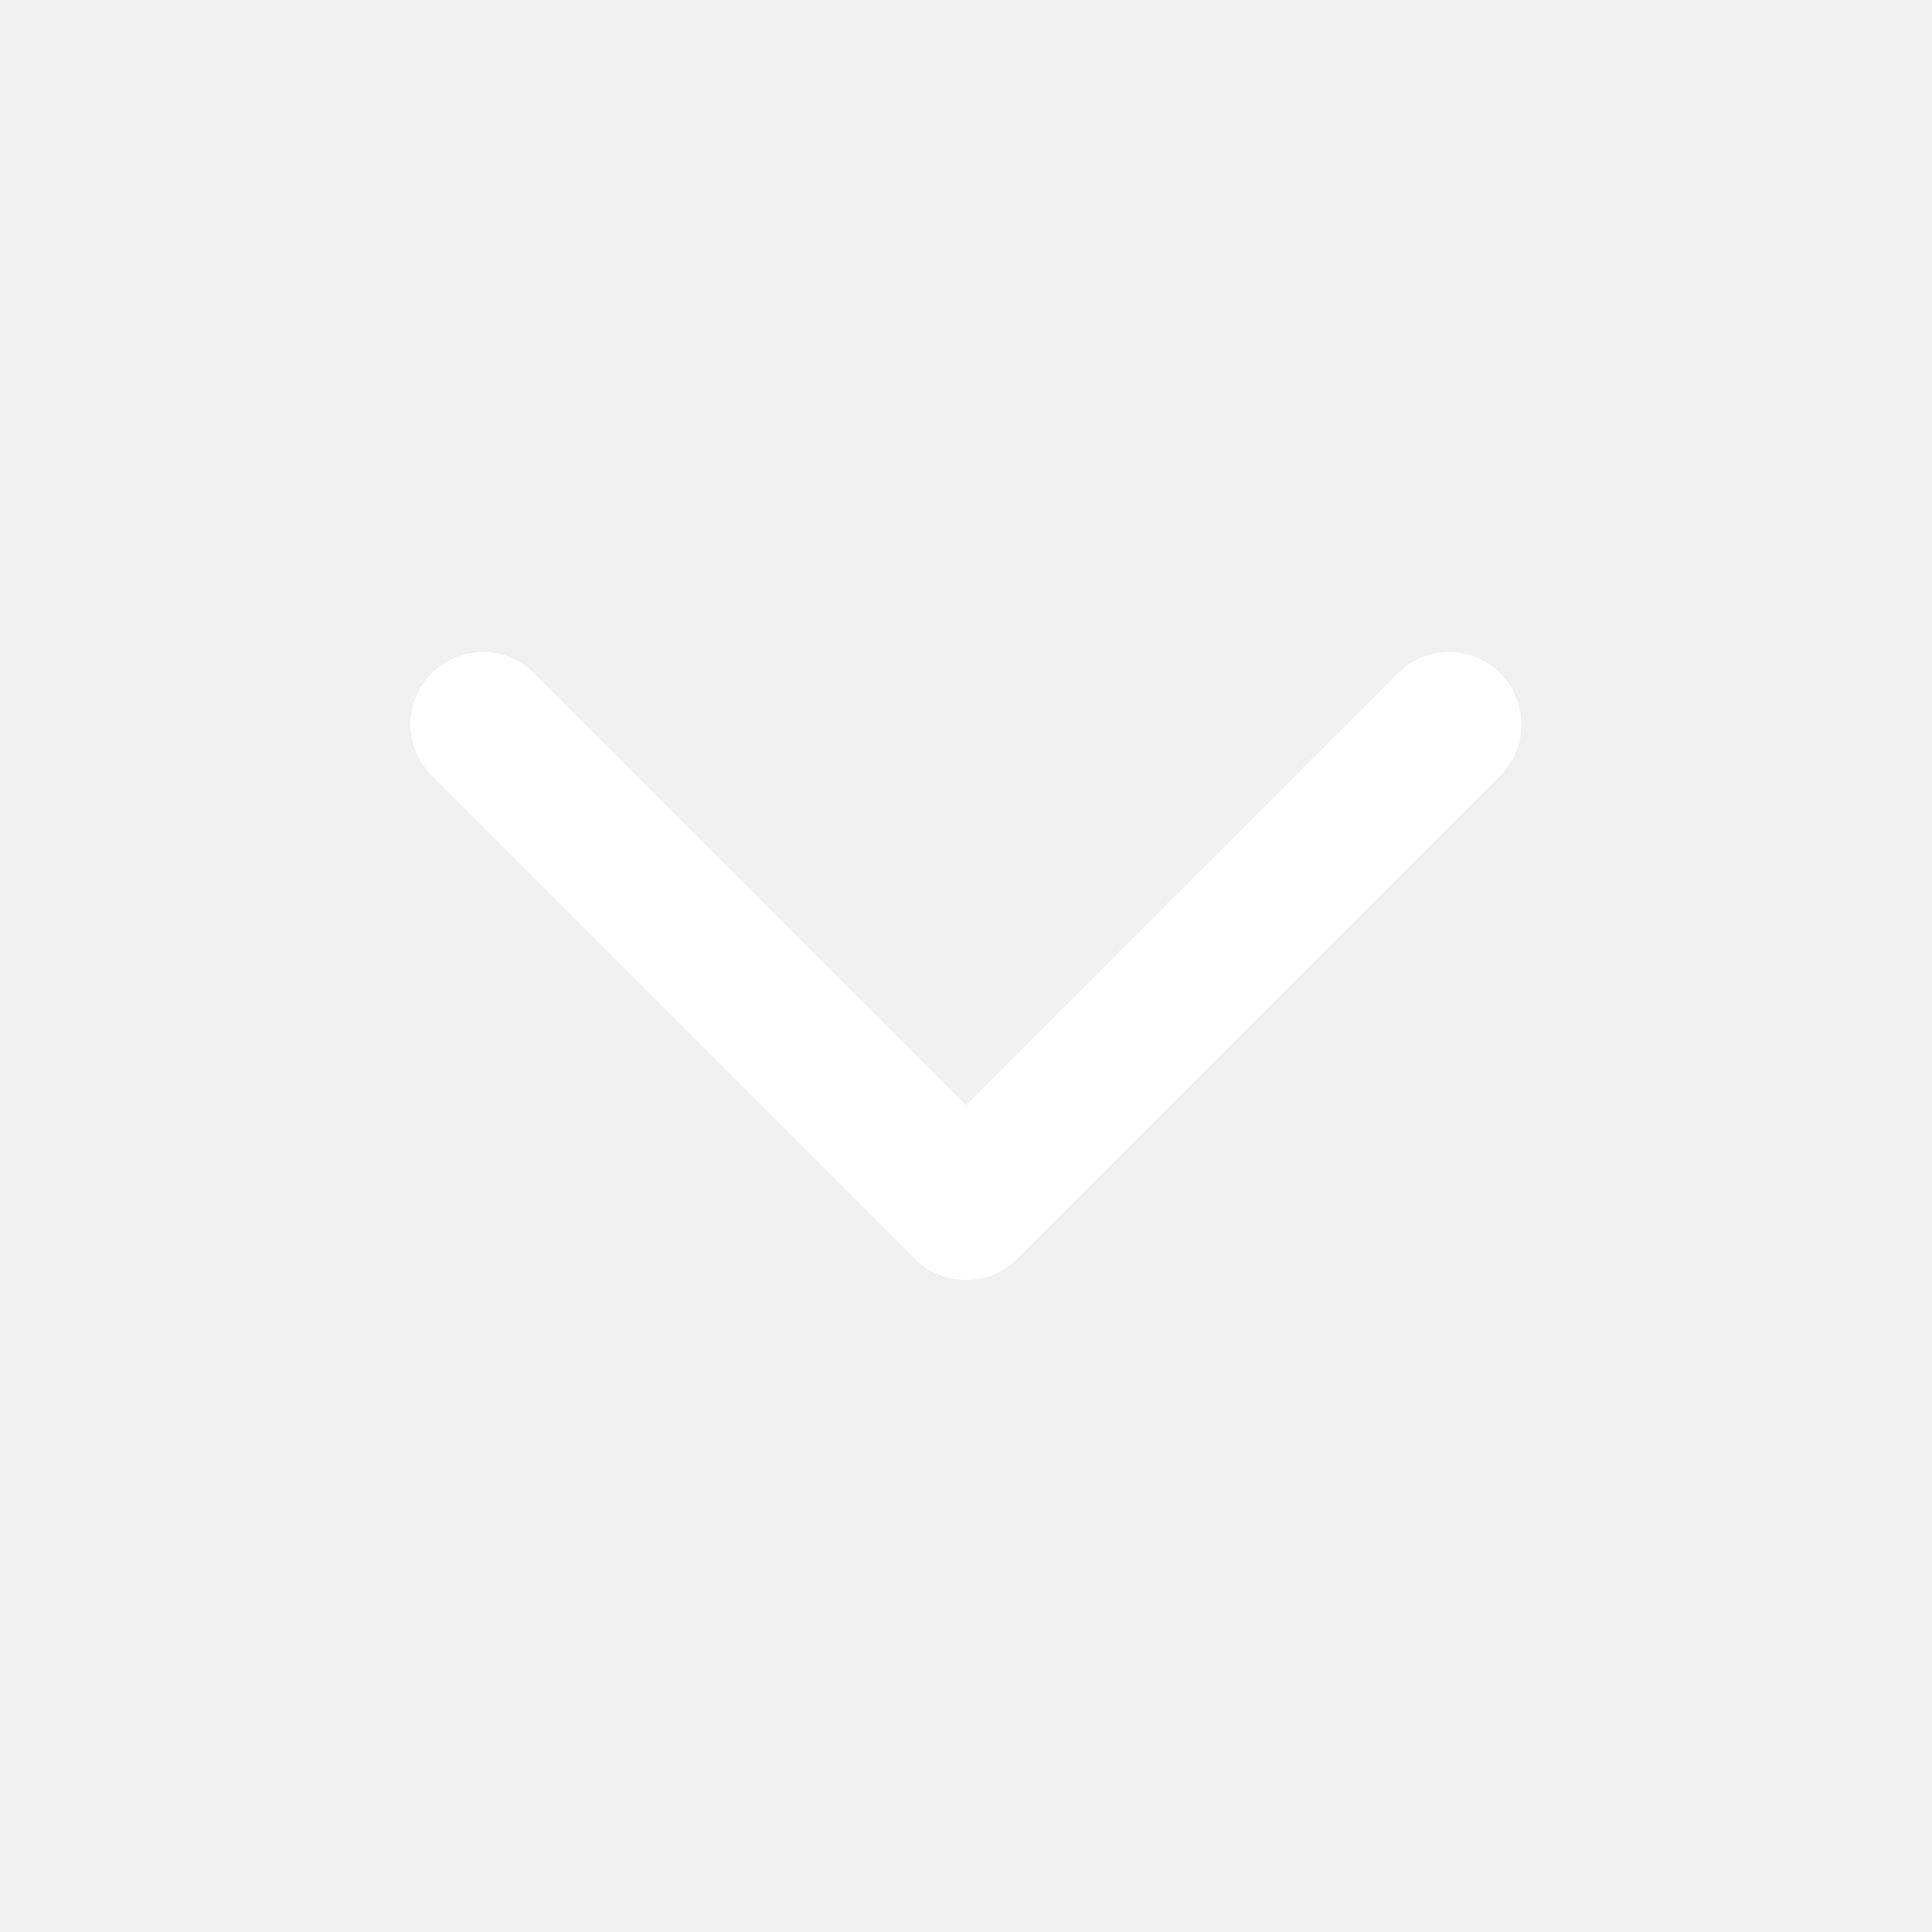
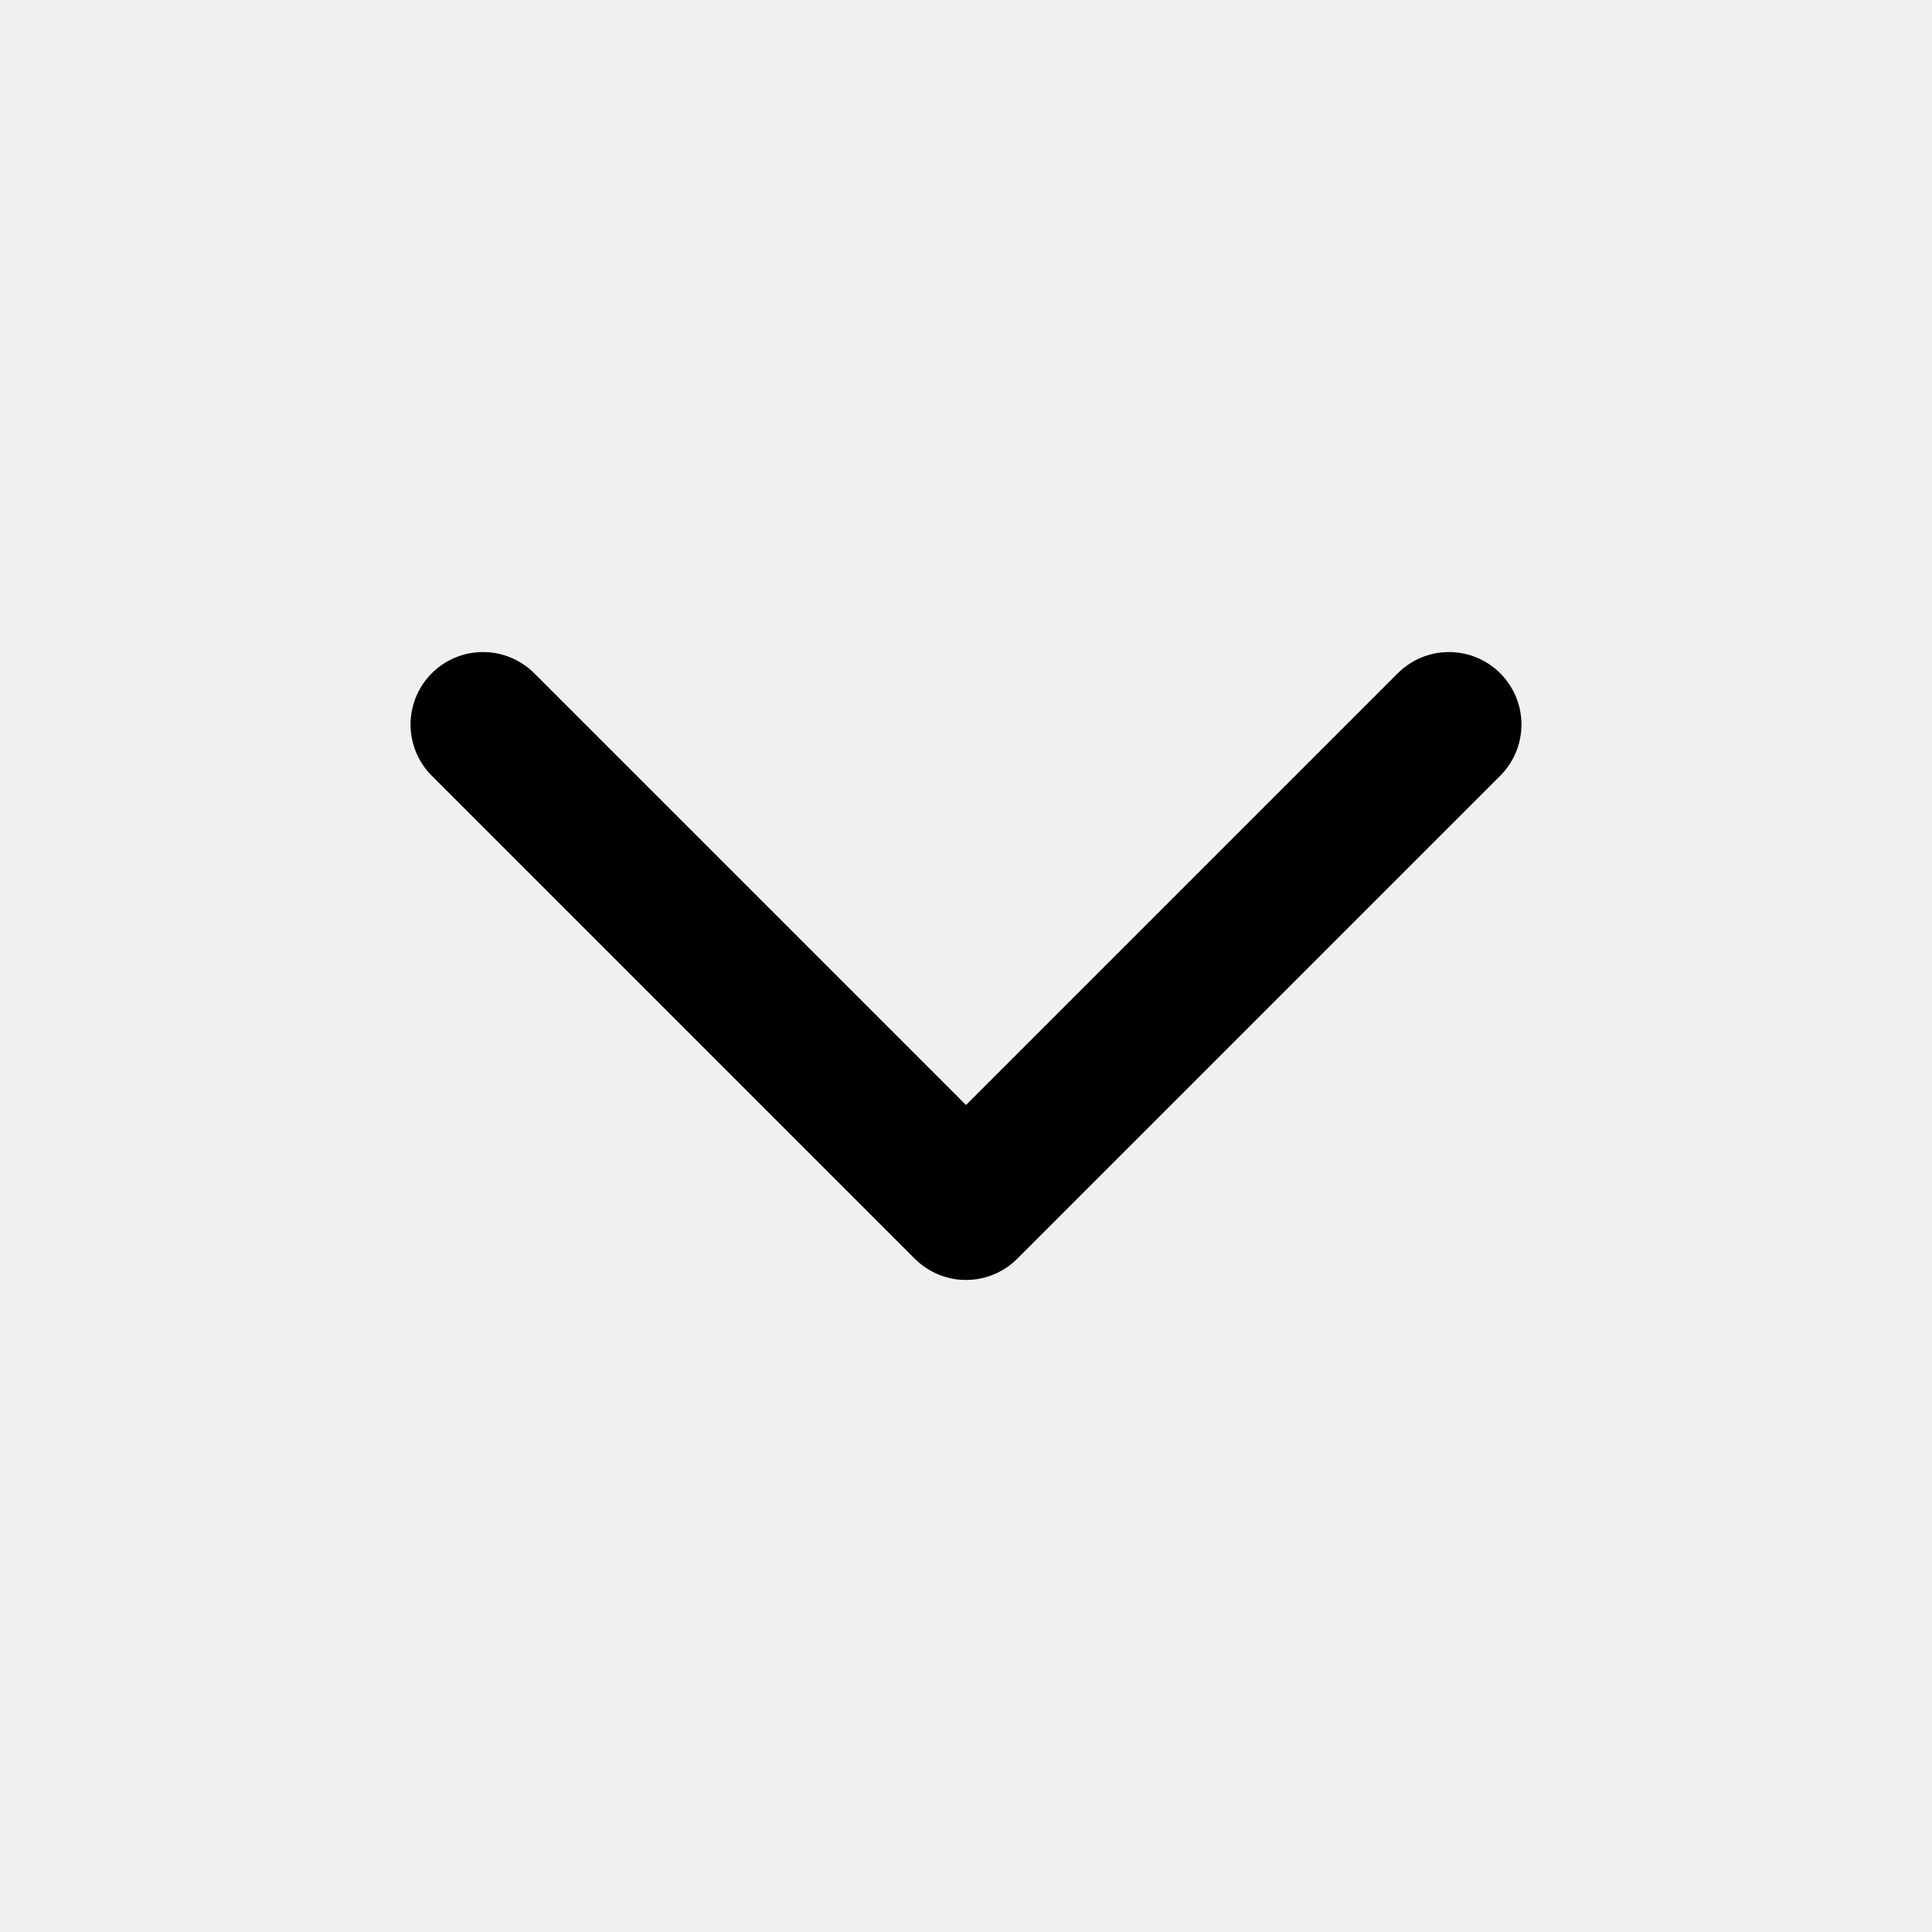
<svg xmlns="http://www.w3.org/2000/svg" width="20" height="20" viewBox="0 0 20 20" stroke-width="1.5" fill="none">
  <g id="Chevron Down">
-     <path id="Icon" d="M5 7.5L10 12.5L15 7.5" stroke="white" stroke-linecap="round" stroke-linejoin="round" />
+     <path id="Icon" d="M5 7.5L10 12.5L15 7.5" stroke="CurrentColor" stroke-linecap="round" stroke-linejoin="round" />
  </g>
</svg>
